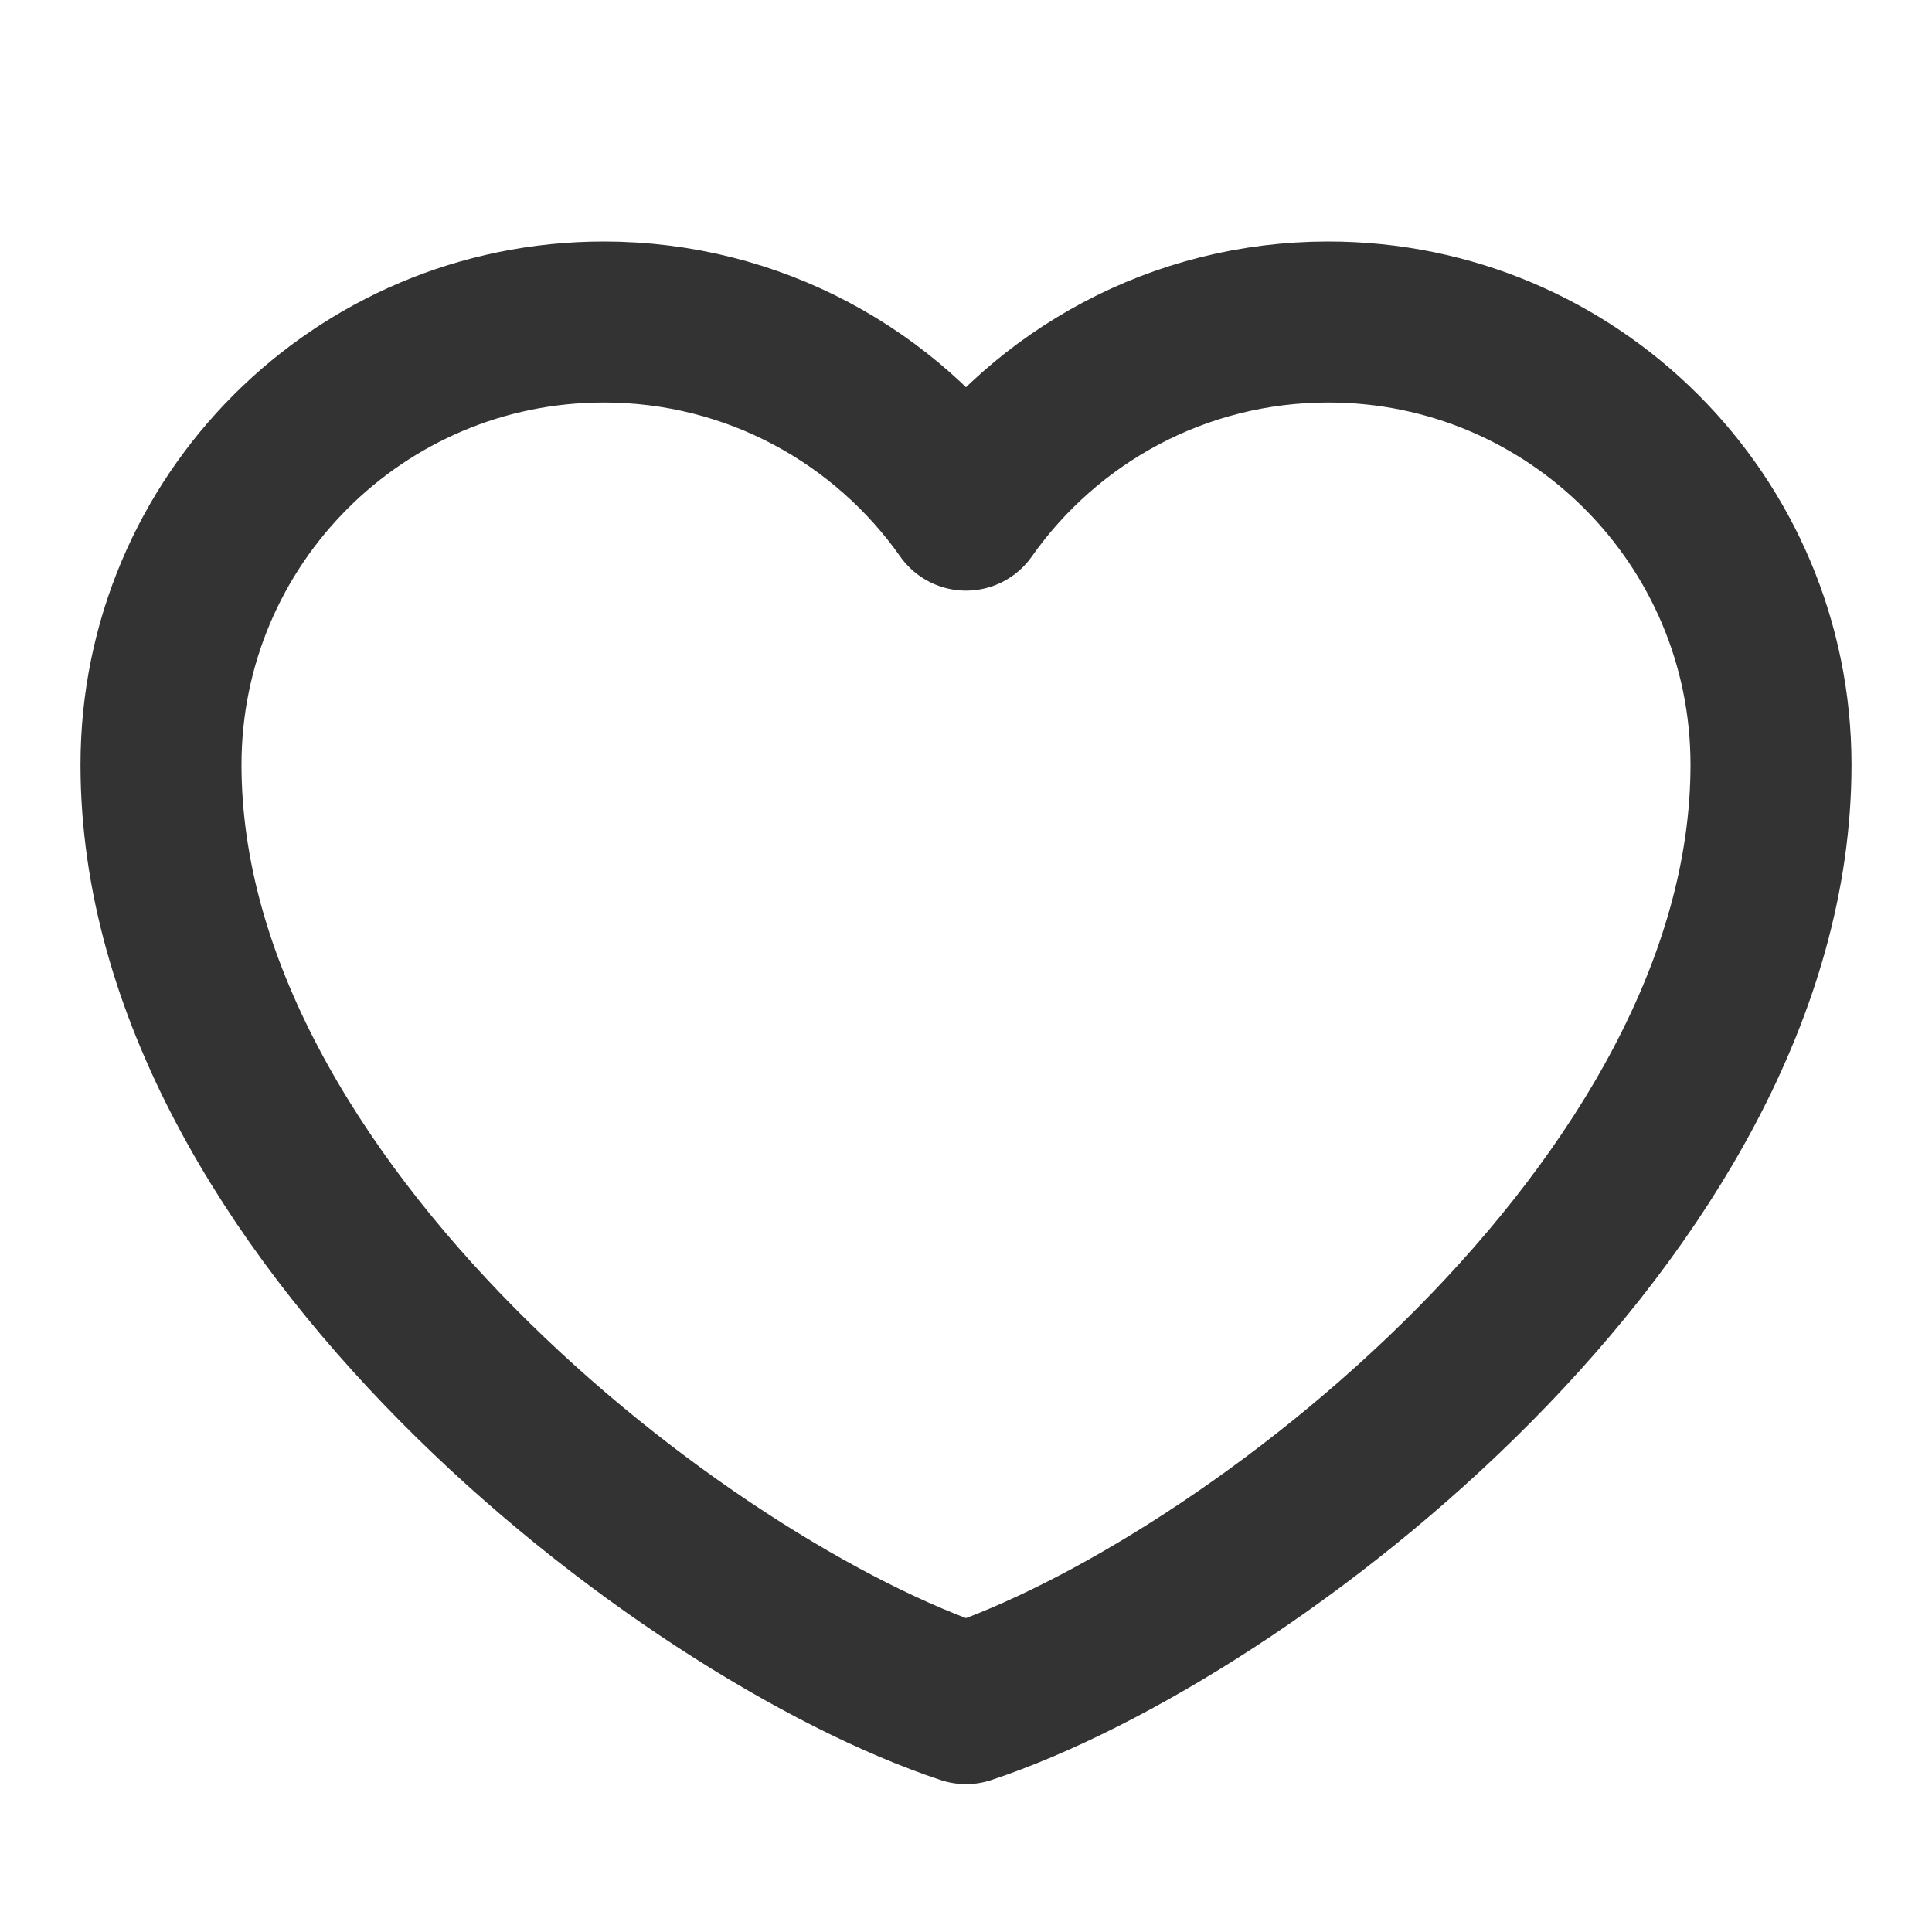
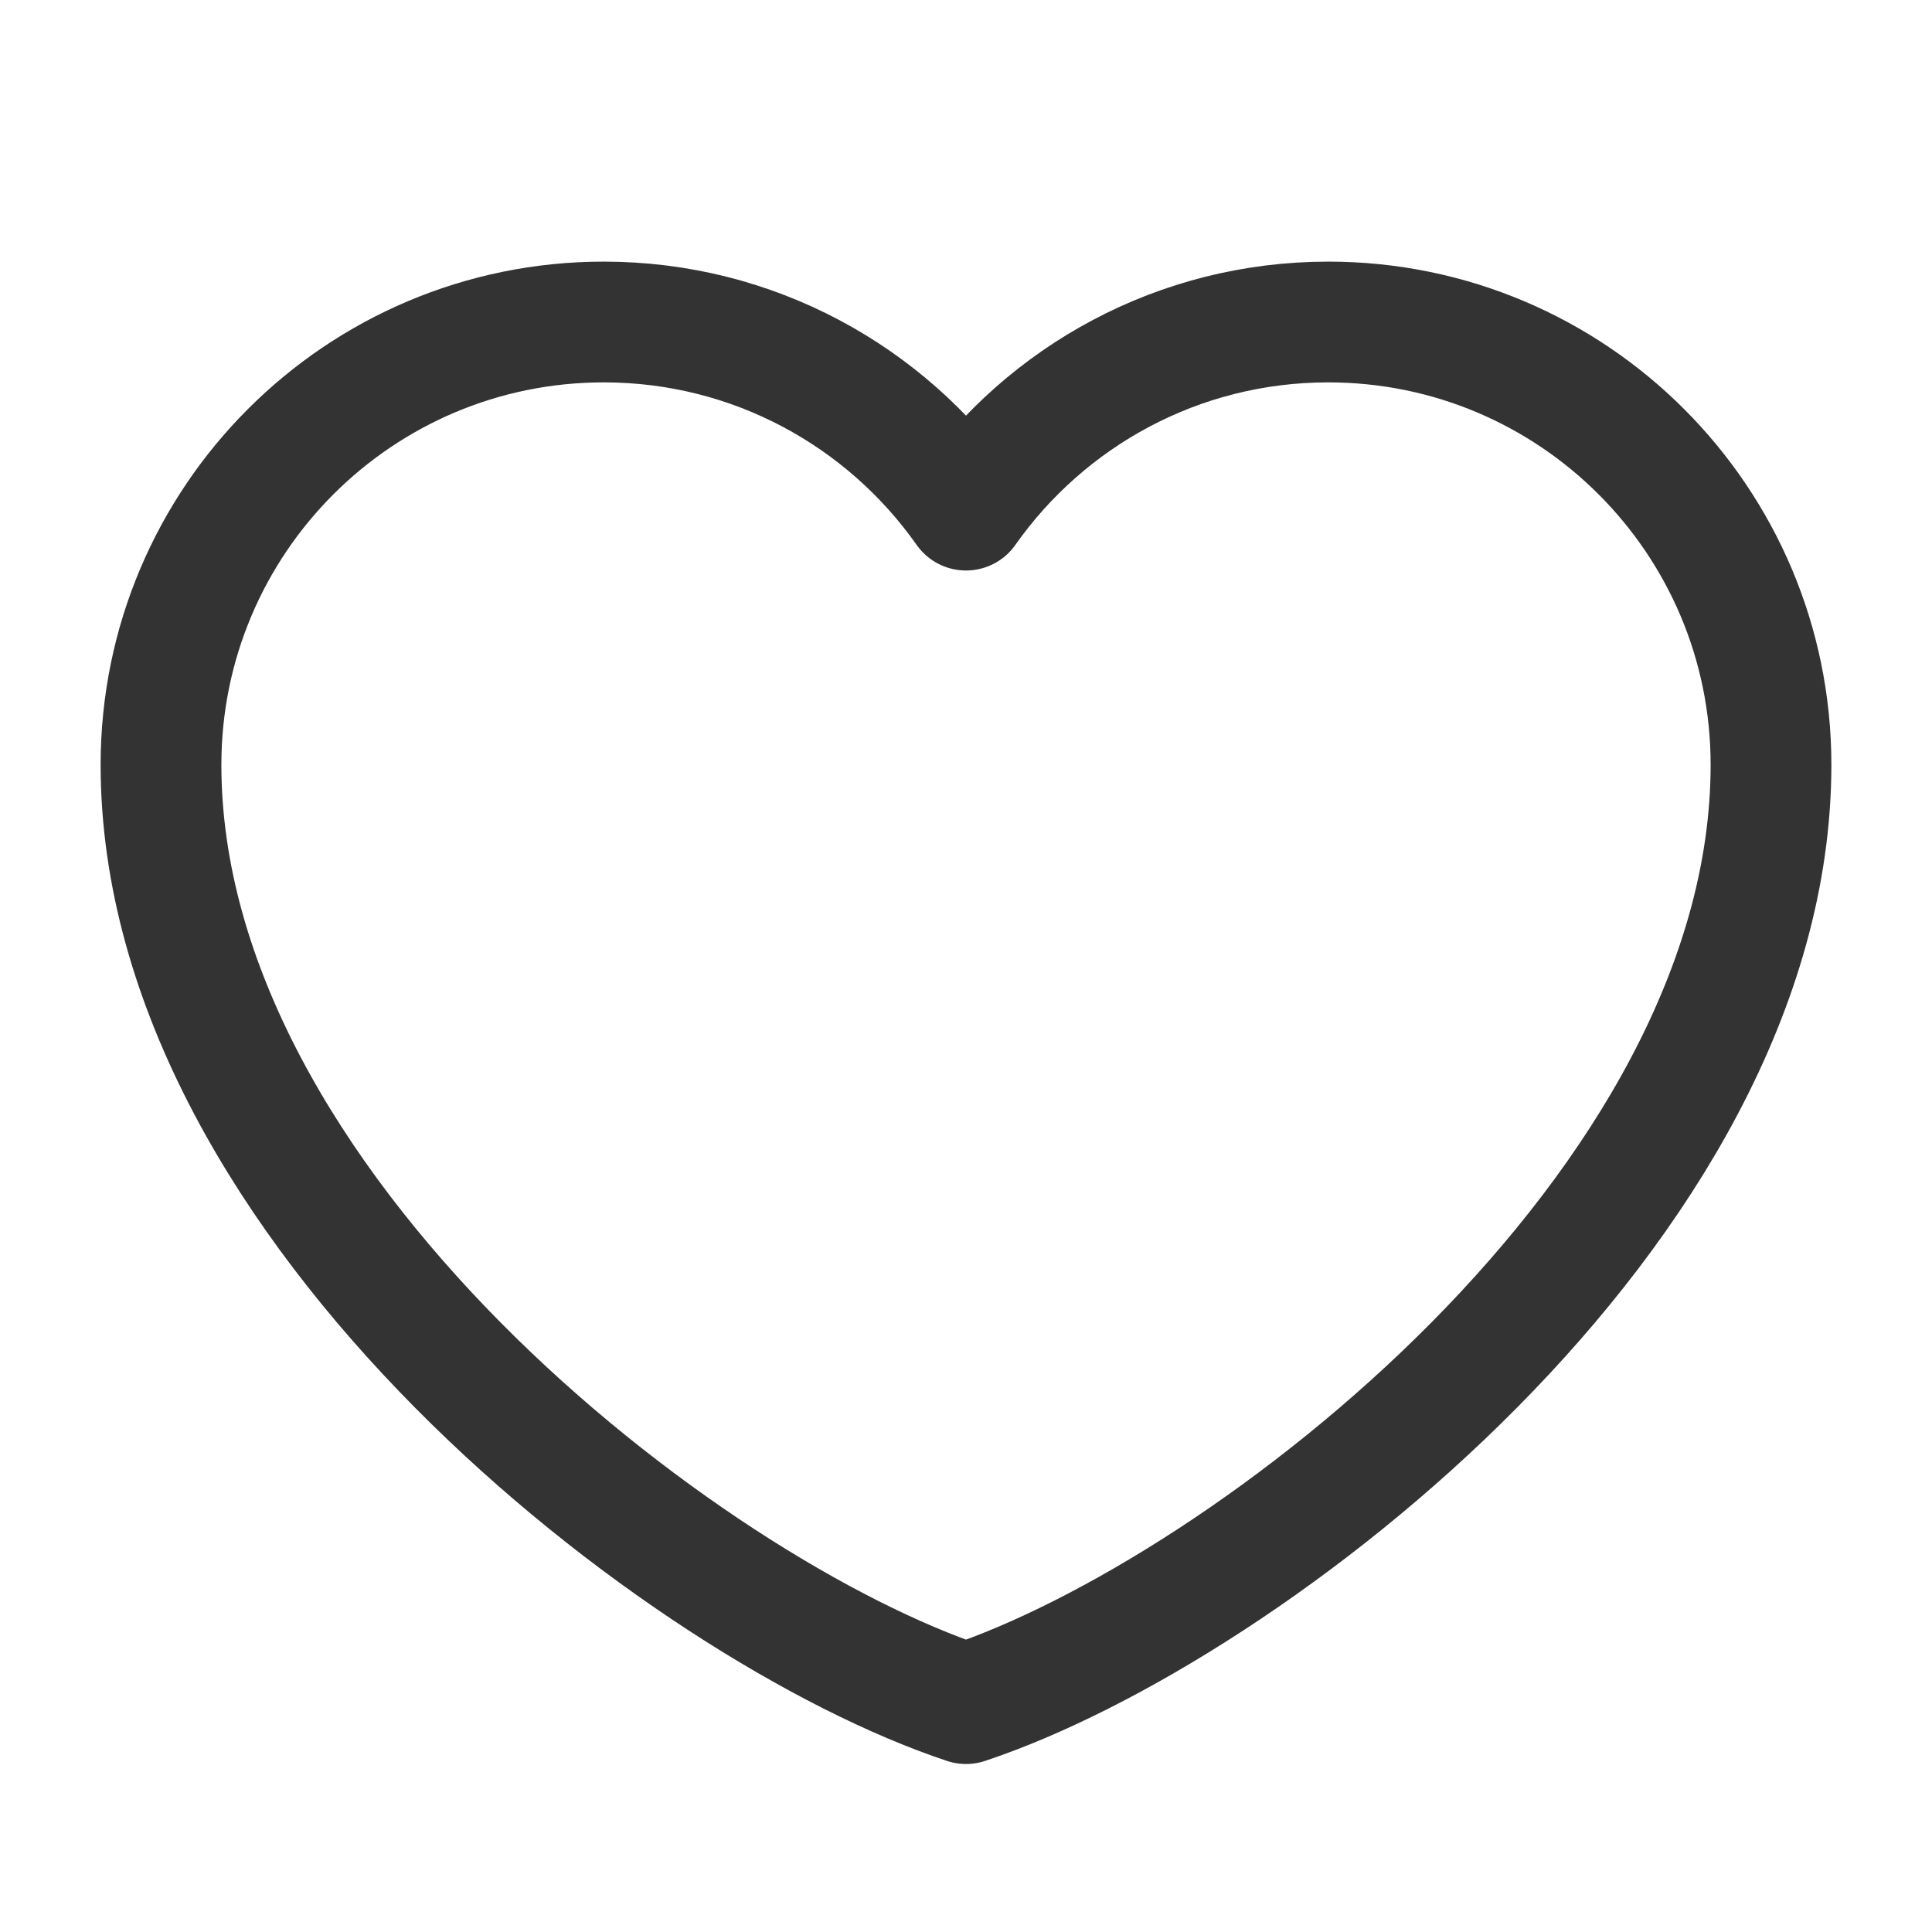
<svg xmlns="http://www.w3.org/2000/svg" width="24" height="24" viewBox="0 0 48 48" fill="none">
-   <path d="M15 8C8.925 8 4 12.925 4 19C4 30 17 40 24 42.326C31 40 44 30 44 19C44 12.925 39.075 8 33 8C29.28 8 25.991 9.847 24 12.674C22.009 9.847 18.72 8 15 8Z" fill="none" stroke="#333" stroke-width="4" stroke-linecap="round" stroke-linejoin="round" />
+   <path d="M15 8C8.925 8 4 12.925 4 19C4 30 17 40 24 42.326C31 40 44 30 44 19C44 12.925 39.075 8 33 8C29.28 8 25.991 9.847 24 12.674C22.009 9.847 18.72 8 15 8Z" fill="none" stroke="#333" stroke-width="3" stroke-linecap="round" stroke-linejoin="round" />
</svg>
